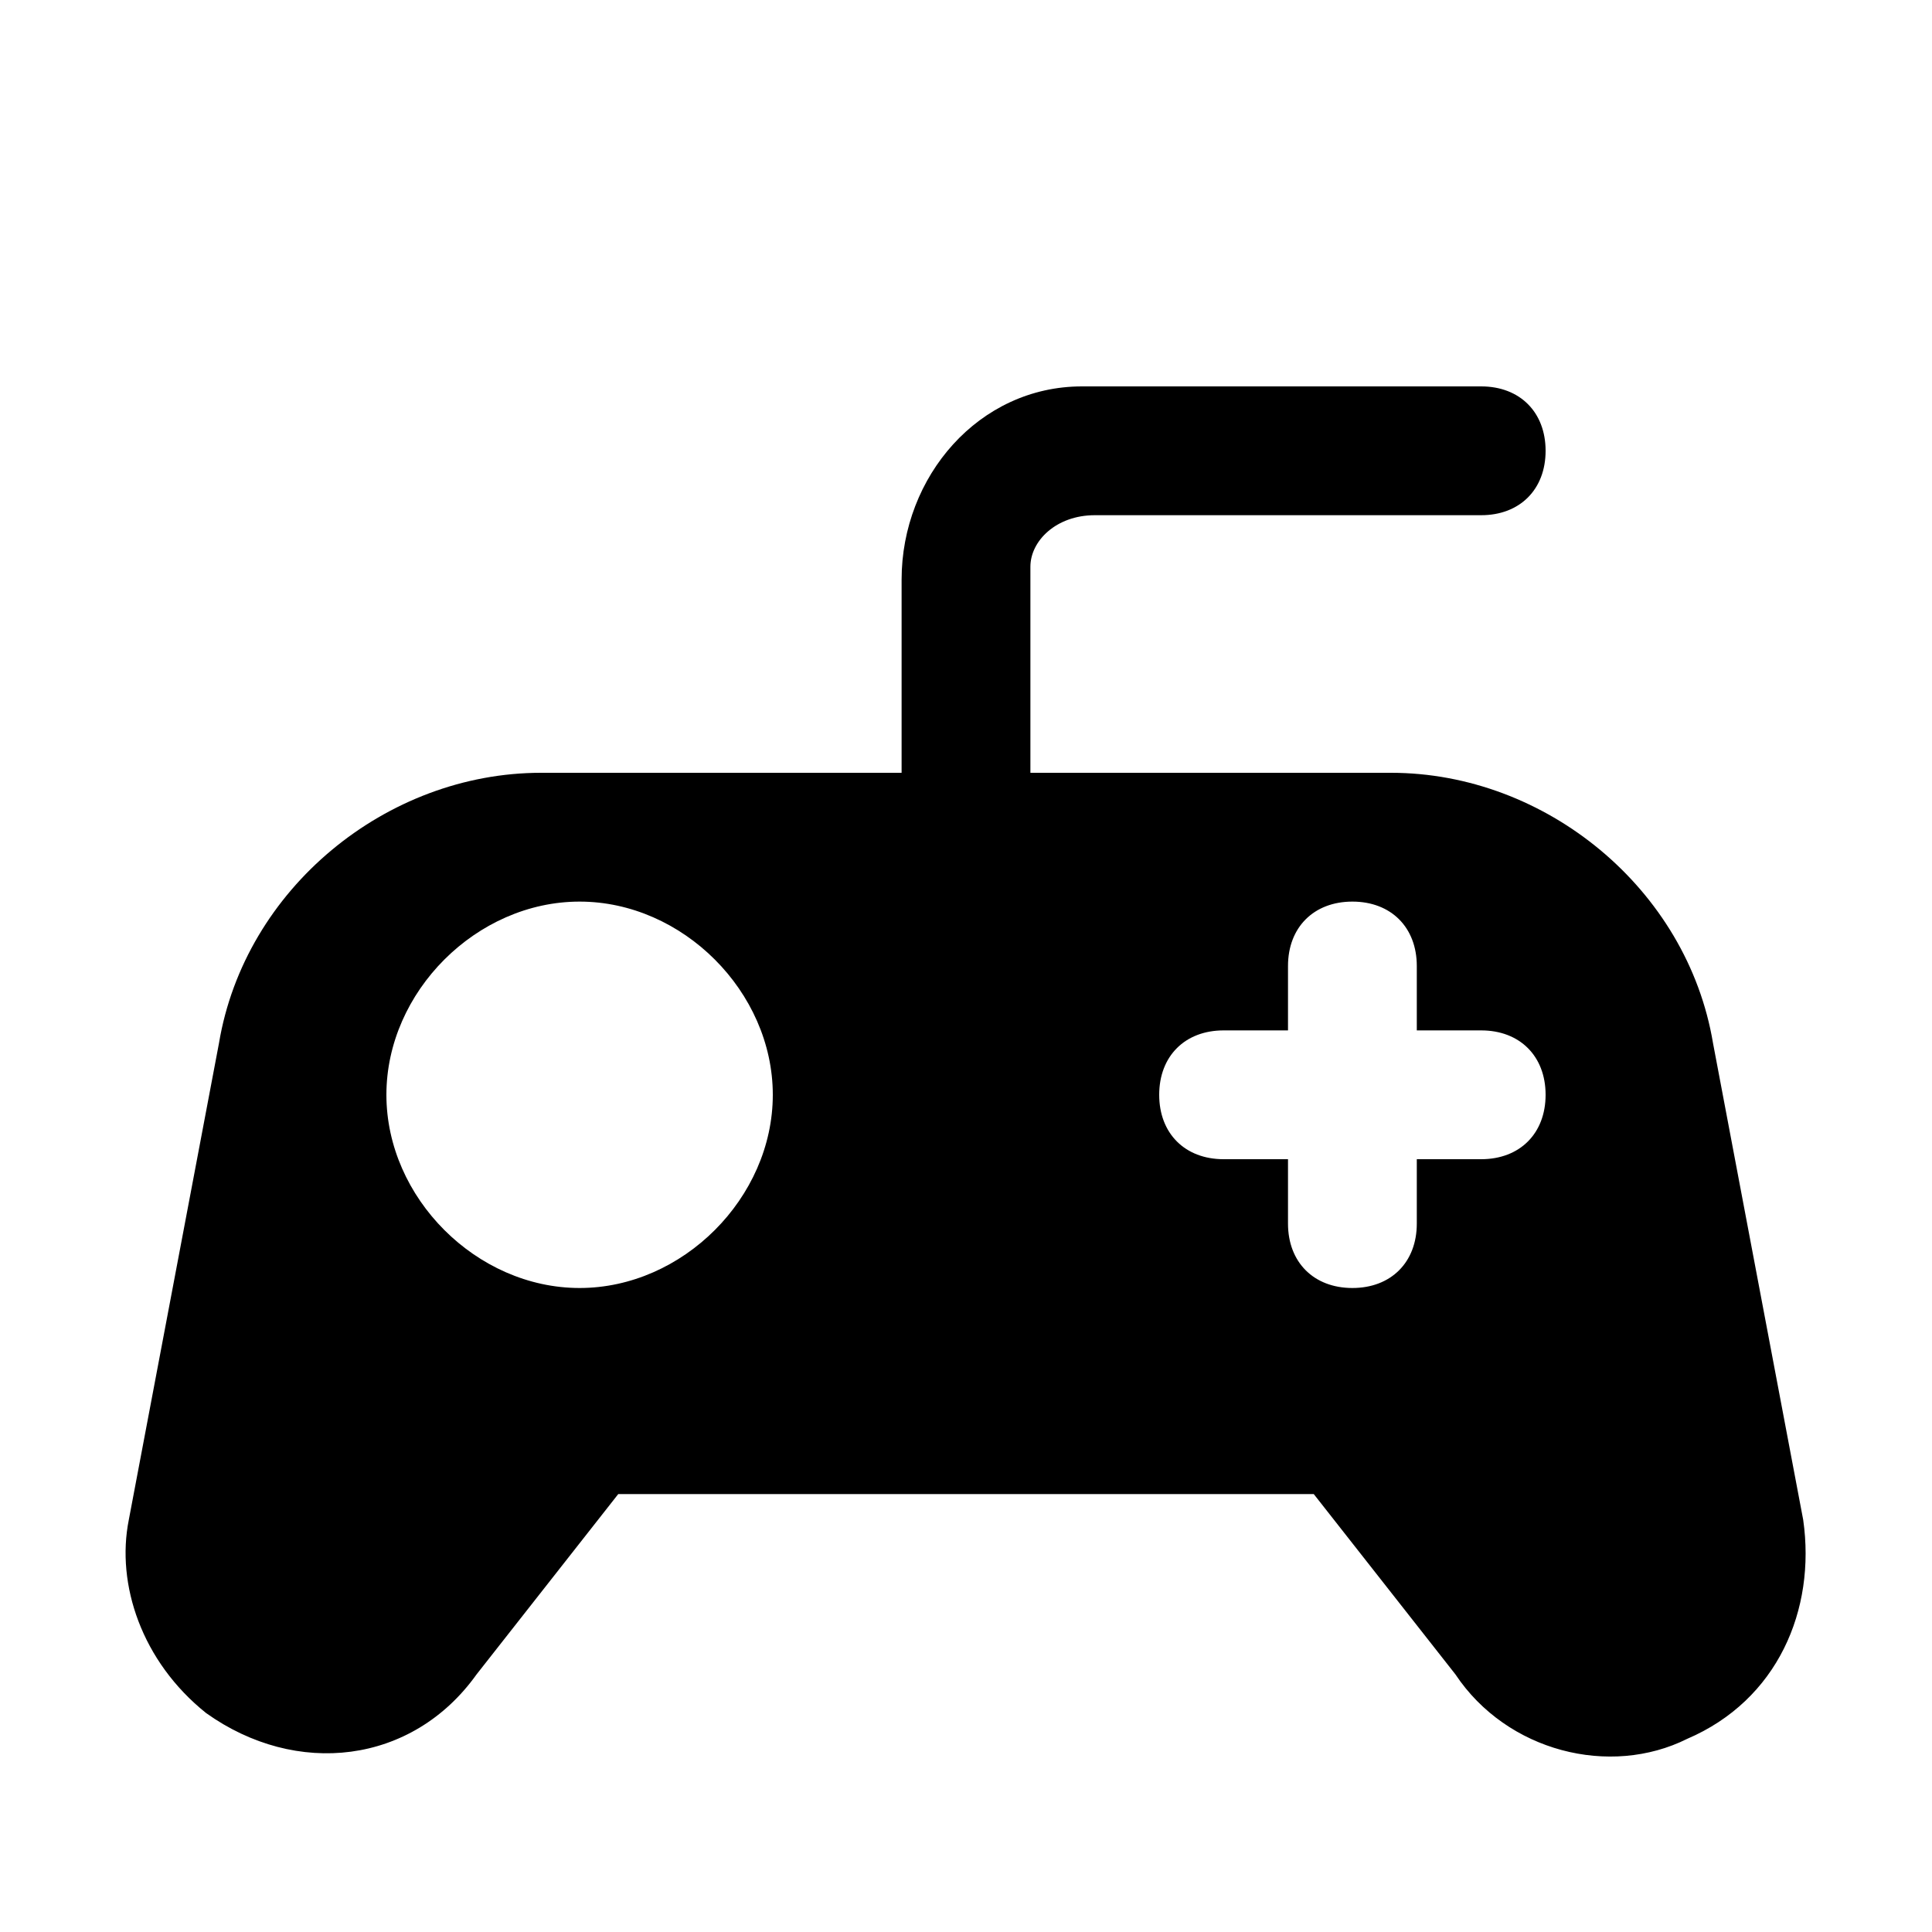
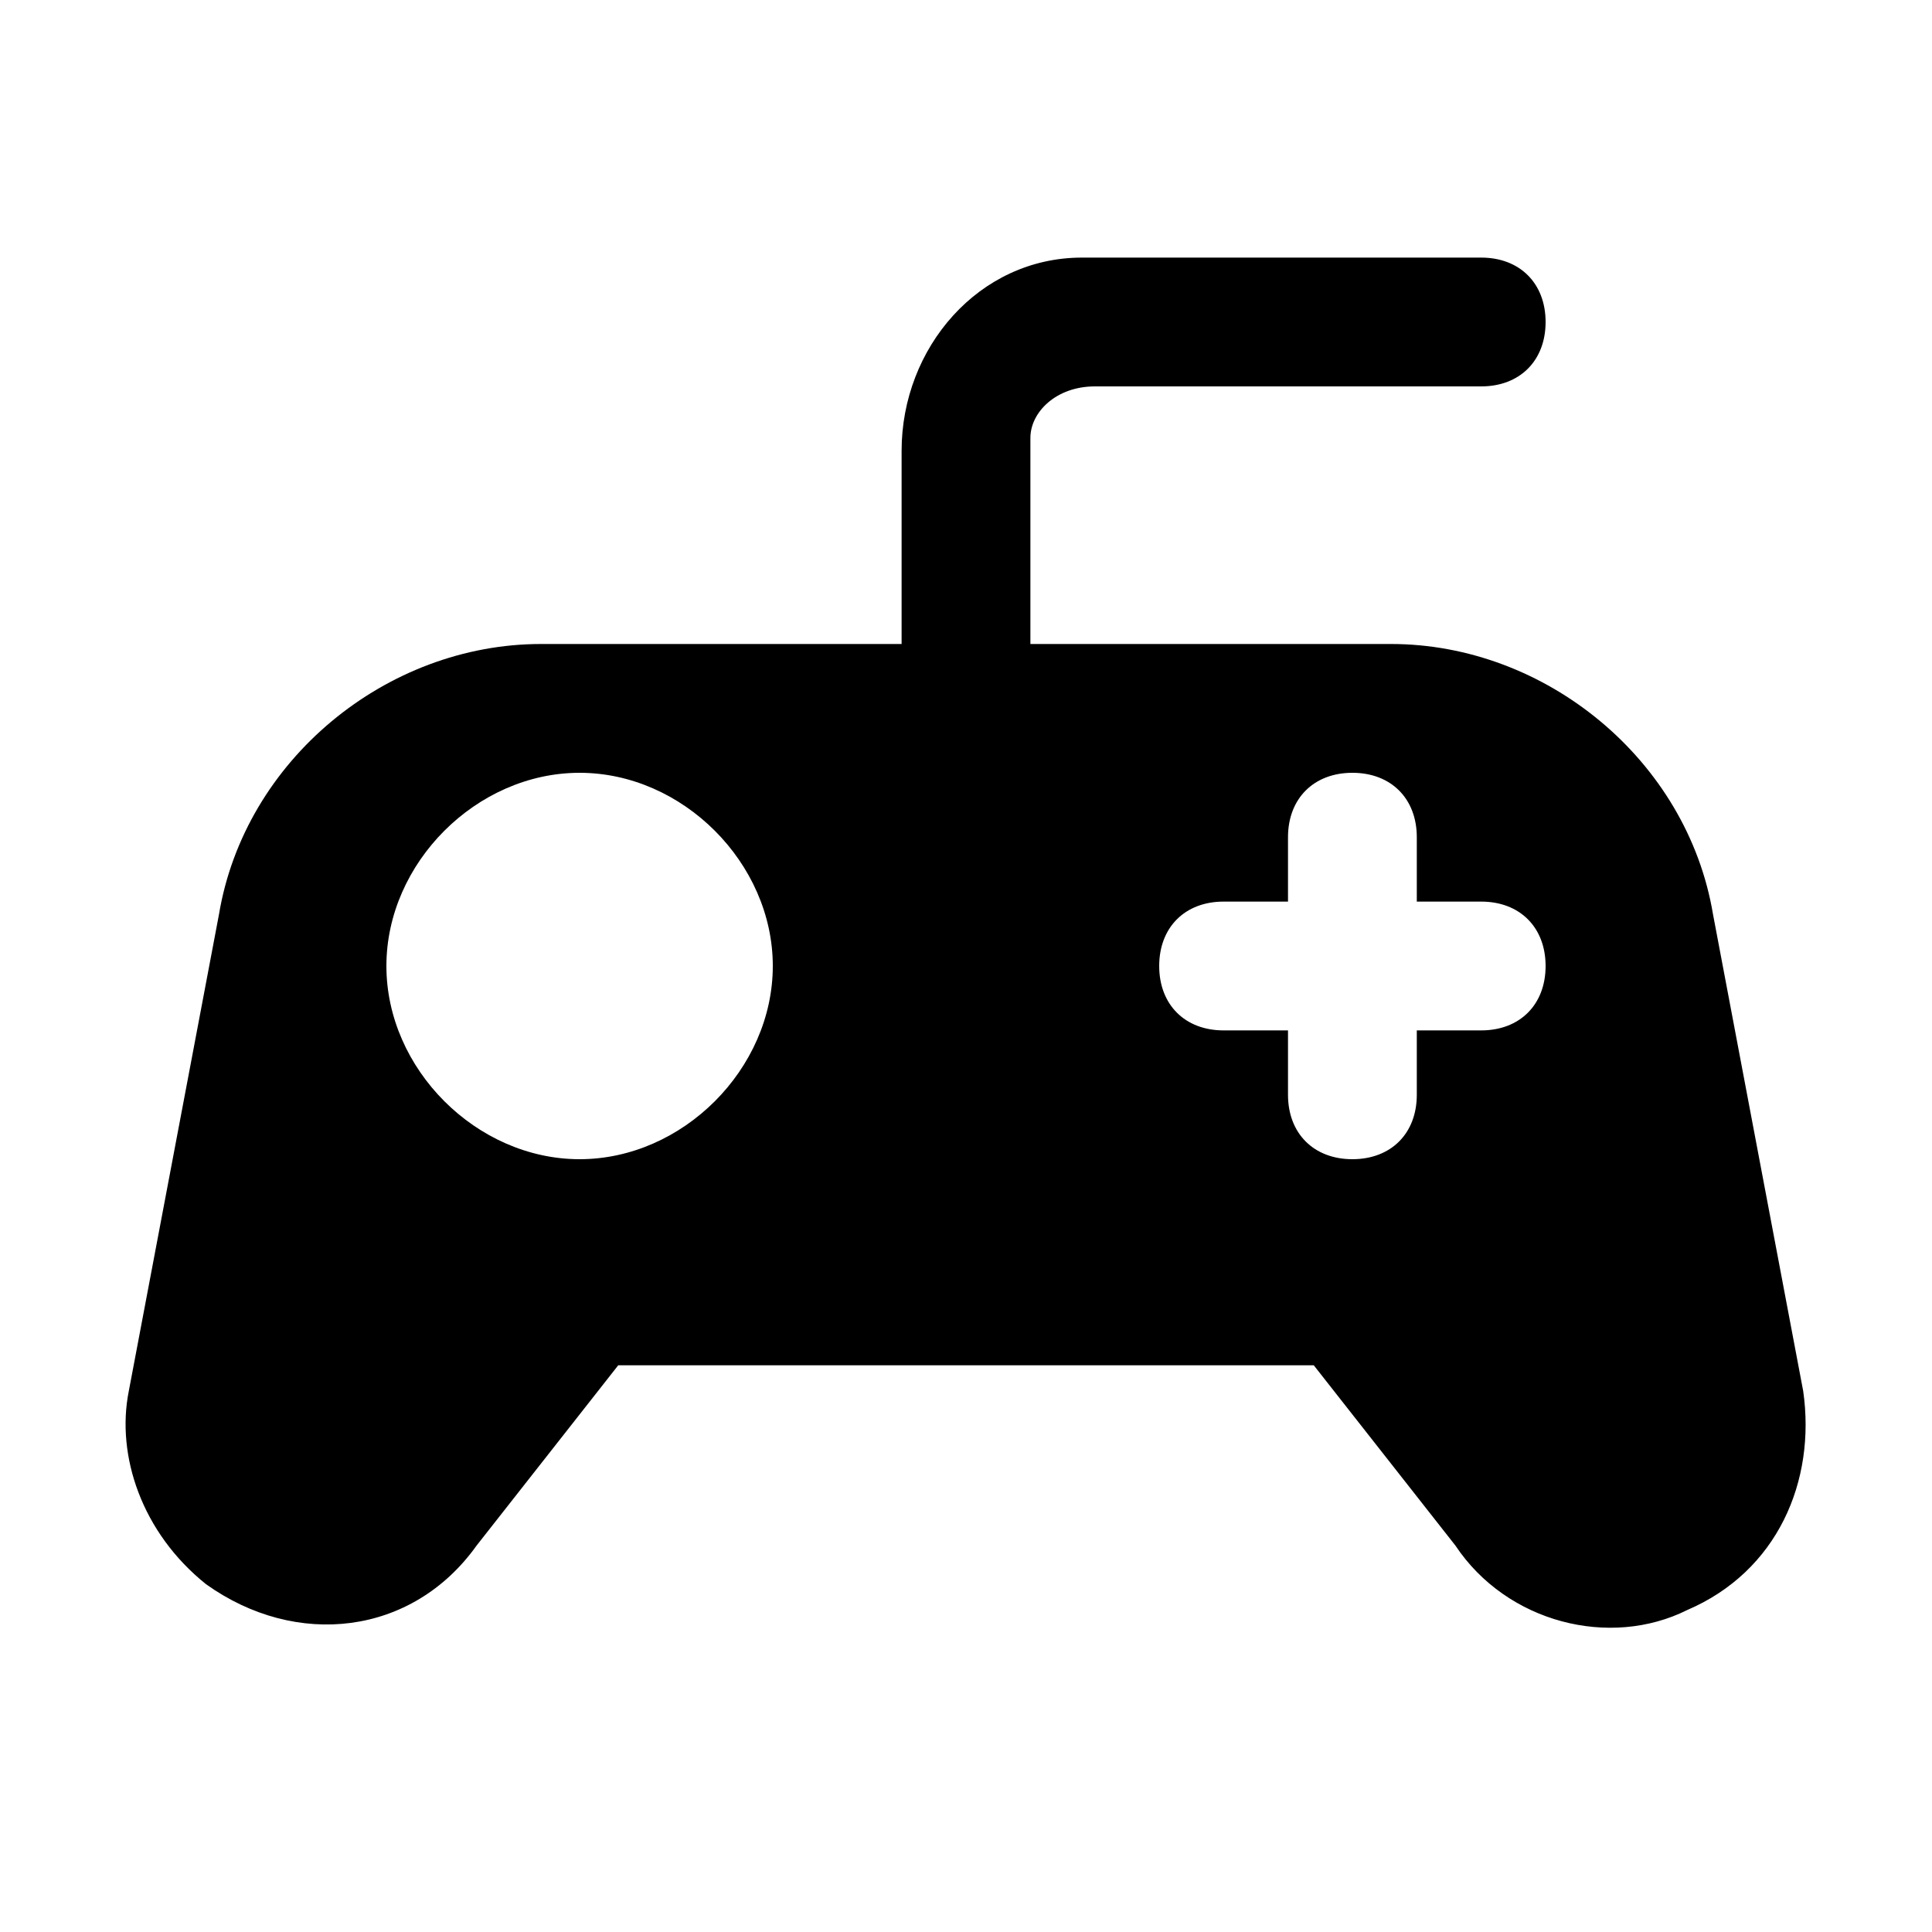
<svg xmlns="http://www.w3.org/2000/svg" width="15px" height="15px" viewBox="0 0 15 15" version="1.1">
  <defs />
  <g id="Page-1" stroke="none" stroke-width="1" fill="none" fill-rule="evenodd">
    <g id="electronics" fill="#000000">
-       <g transform="translate(0, 3)" id="Layer_1">
+       <g transform="translate(0, 2)" id="Layer_1">
        <g>
          <path d="M13.1,10.5 C12.5,10.8 11.7,10.6 11.3,10 L10.2,8.6 L4.8,8.6 L3.7,10 L3.7,10 C3.2,10.7 2.3,10.8 1.6,10.3 C1.1,9.9 0.9,9.3 1,8.8 L1.7,5.1 L1.7,5.1 C1.9,3.9 3,3 4.2,3 L4.2,3 L7,3 L7,1.5 C7,0.7 7.6,0 8.4,0 L11.5,0 C11.8,0 12,0.2 12,0.5 C12,0.8 11.8,1 11.5,1 L8.5,1 C8.2,1 8,1.2 8,1.4 L8,1.5 L8,3 L10.8,3 L10.8,3 C12,3 13.1,3.9 13.3,5.1 L13.3,5.1 L14,8.8 L14,8.8 C14.1,9.5 13.8,10.2 13.1,10.5 Z M6,5.5 C6,4.7 5.3,4 4.5,4 C3.7,4 3,4.7 3,5.5 C3,6.3 3.7,7 4.5,7 C5.3,7 6,6.3 6,5.5 Z M12,5.5 C12,5.2 11.8,5 11.5,5 L11,5 L11,4.5 C11,4.2 10.8,4 10.5,4 C10.2,4 10,4.2 10,4.5 L10,5 L9.5,5 C9.2,5 9,5.2 9,5.5 C9,5.8 9.2,6 9.5,6 L10,6 L10,6.5 C10,6.8 10.2,7 10.5,7 C10.8,7 11,6.8 11,6.5 L11,6 L11.5,6 C11.8,6 12,5.8 12,5.5 Z" id="Shape" />
        </g>
      </g>
    </g>
  </g>
</svg>
